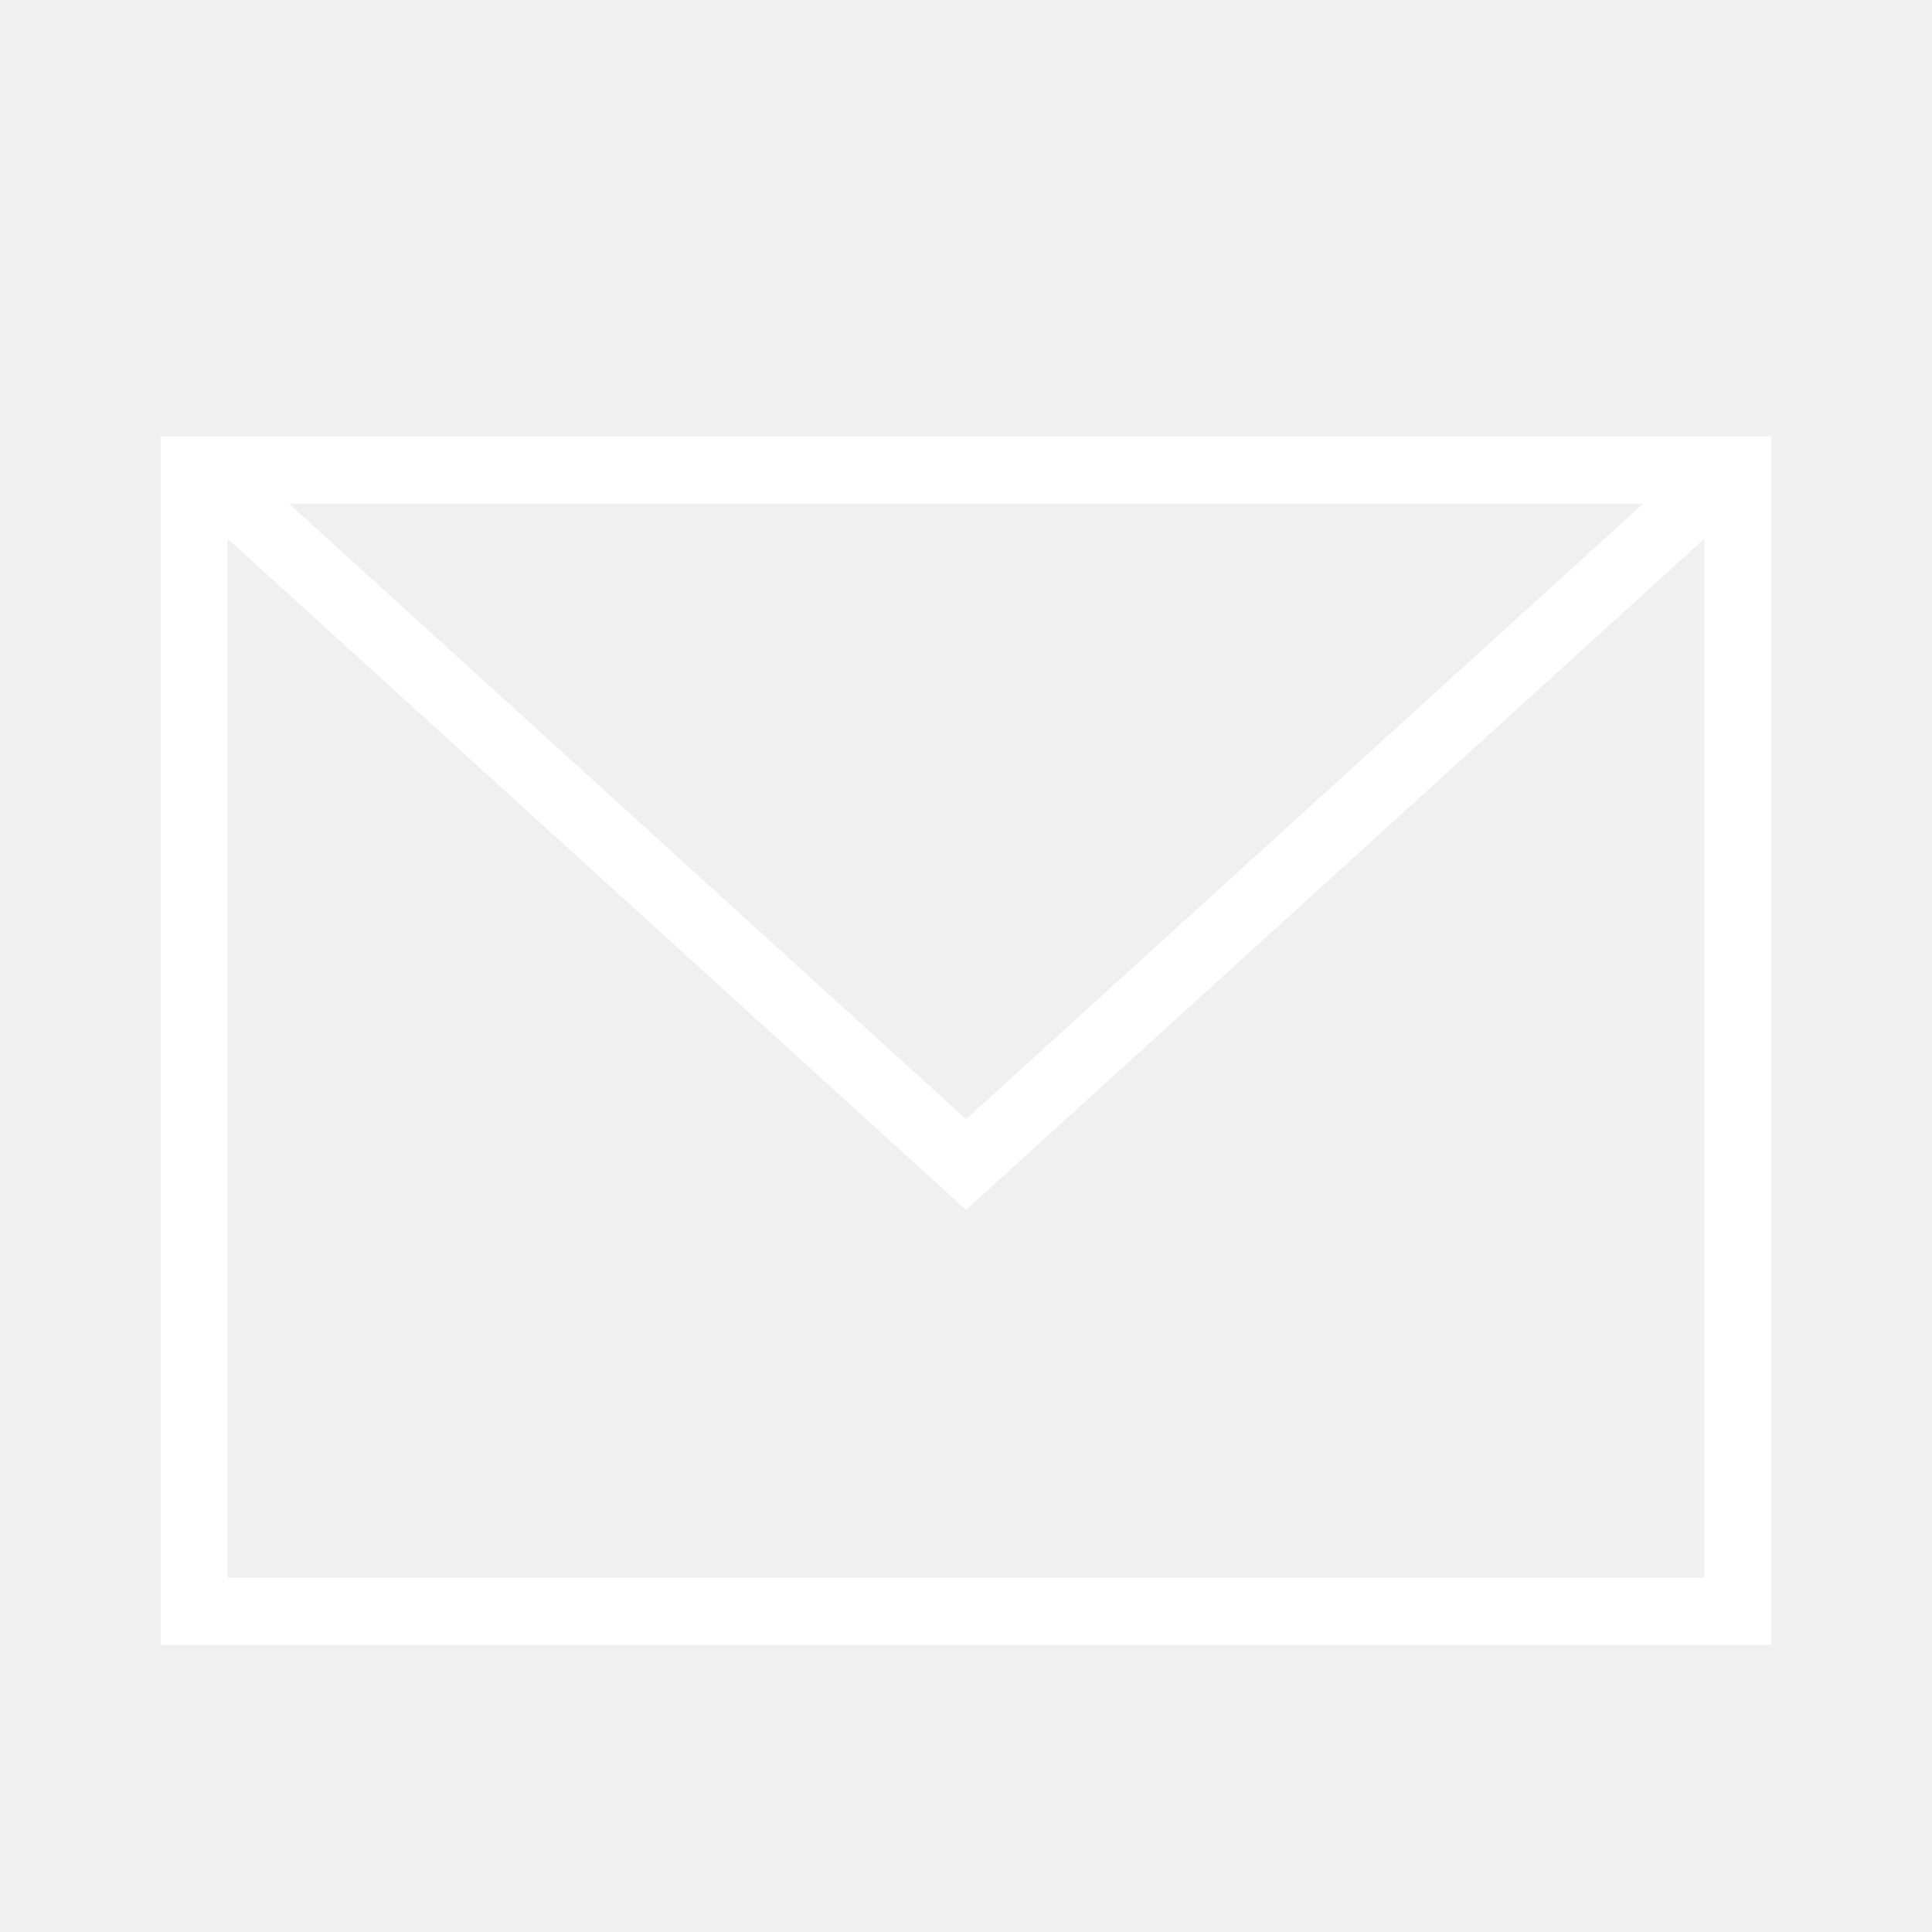
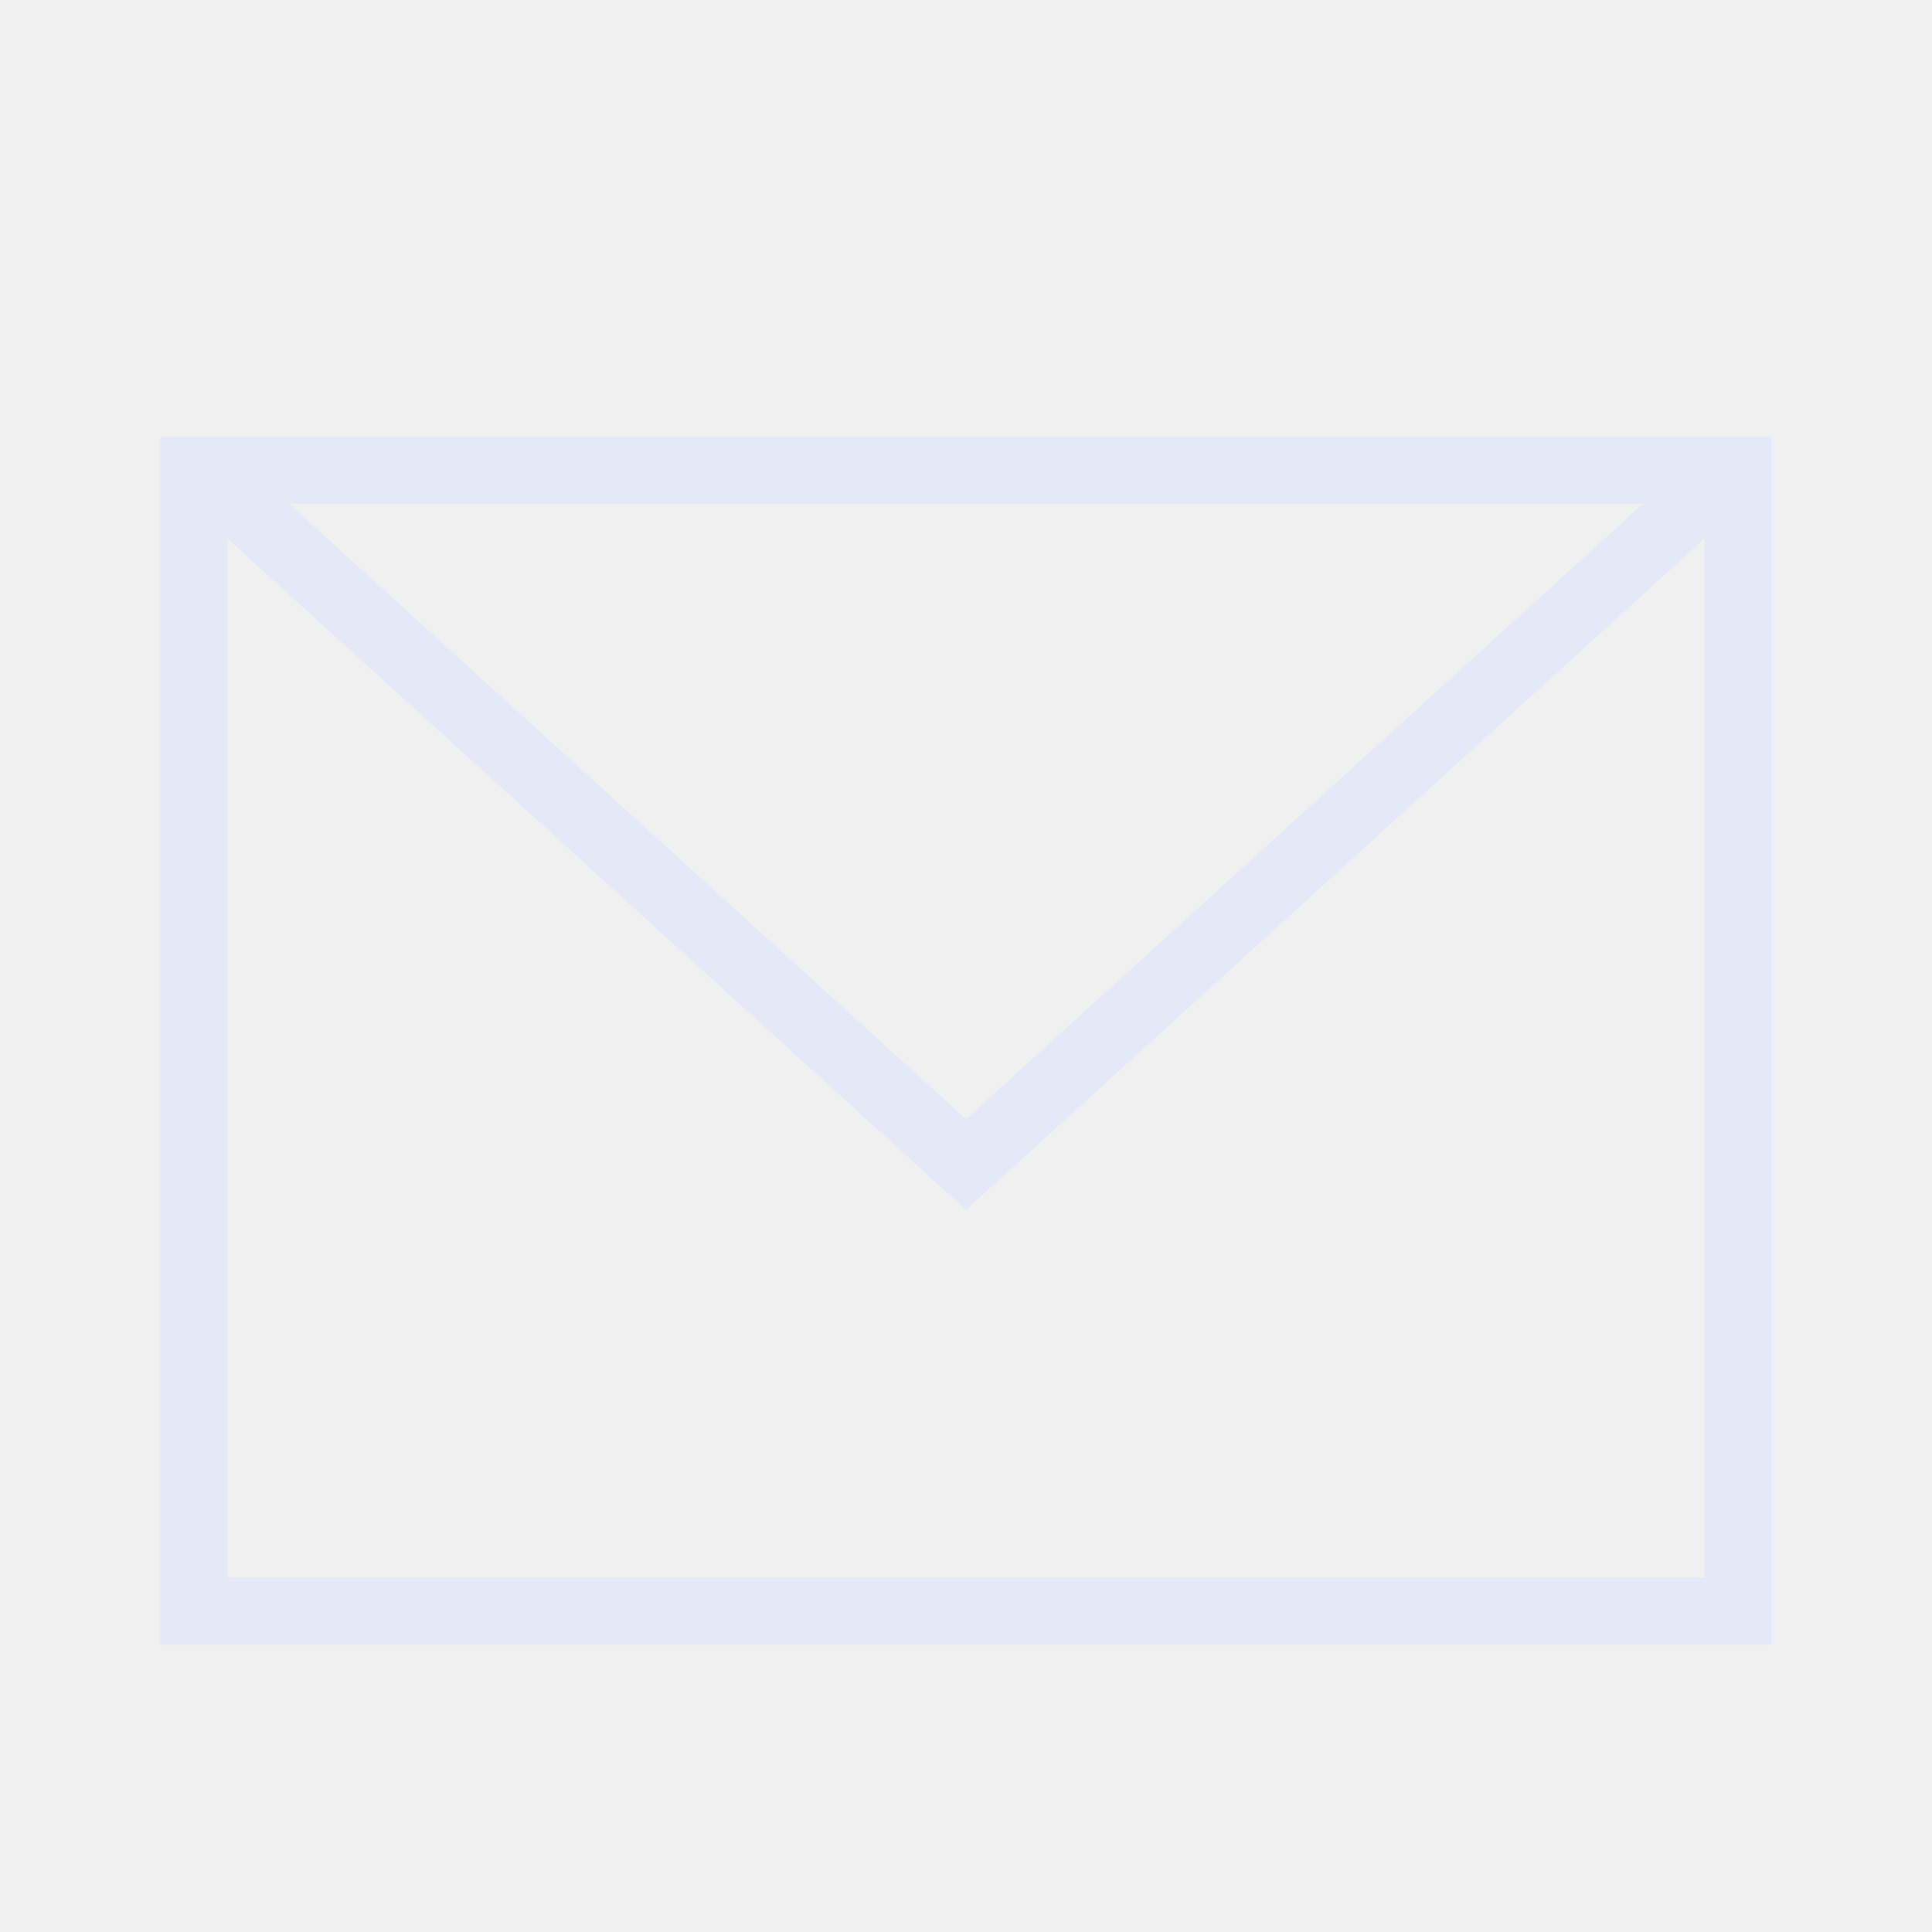
<svg xmlns="http://www.w3.org/2000/svg" width="135" height="135" viewBox="0 0 135 135">
  <defs>
    <clipPath id="b">
      <rect width="135" height="135" />
    </clipPath>
  </defs>
  <g id="a" clip-path="url(#b)">
-     <path d="M112.567,87.425H0V3H112.567ZM4.69,10.143V82.735H107.877V10.143l-51.589,46.9-51.6-46.9ZM103.6,7.69H8.973L56.288,50.7Z" transform="translate(11.216 27.5)" fill="#fff" fill-rule="evenodd" />
+     <path d="M112.567,87.425H0V3H112.567ZM4.69,10.143V82.735H107.877V10.143l-51.589,46.9-51.6-46.9ZM103.6,7.69H8.973L56.288,50.7Z" transform="translate(11.216 27.5)" fill="#e4e9f8" fill-rule="evenodd" />
  </g>
</svg>
